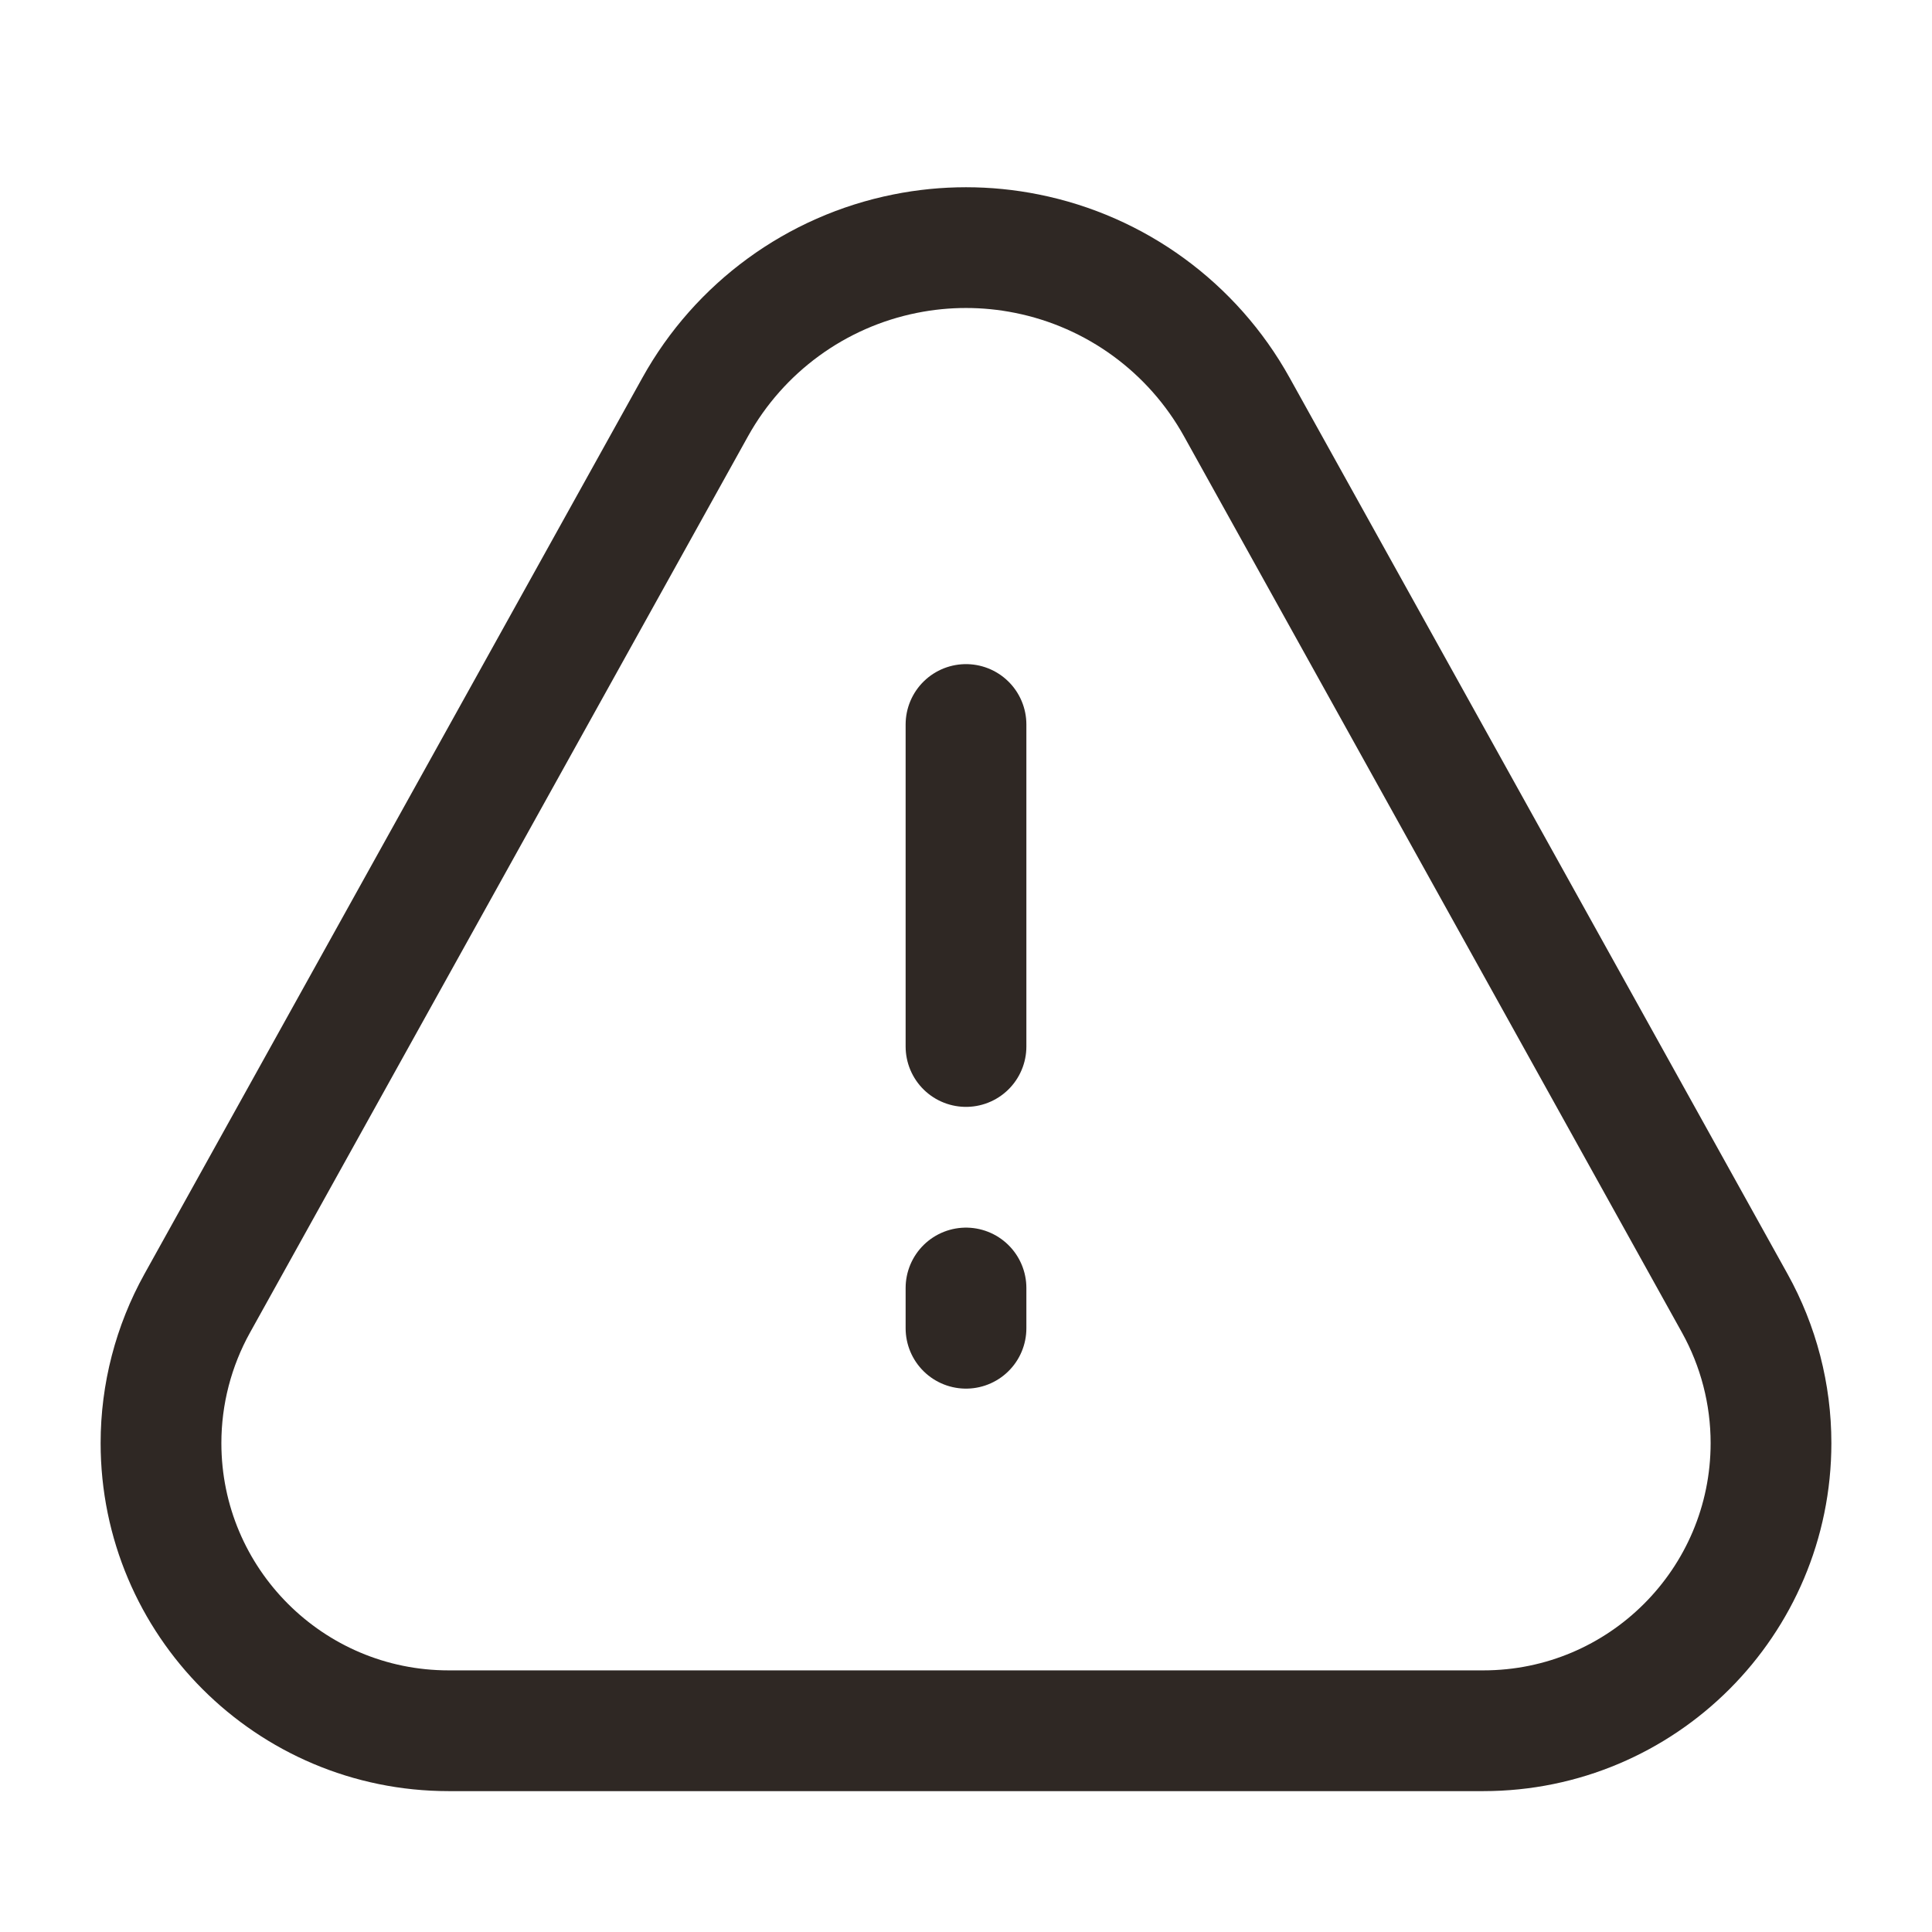
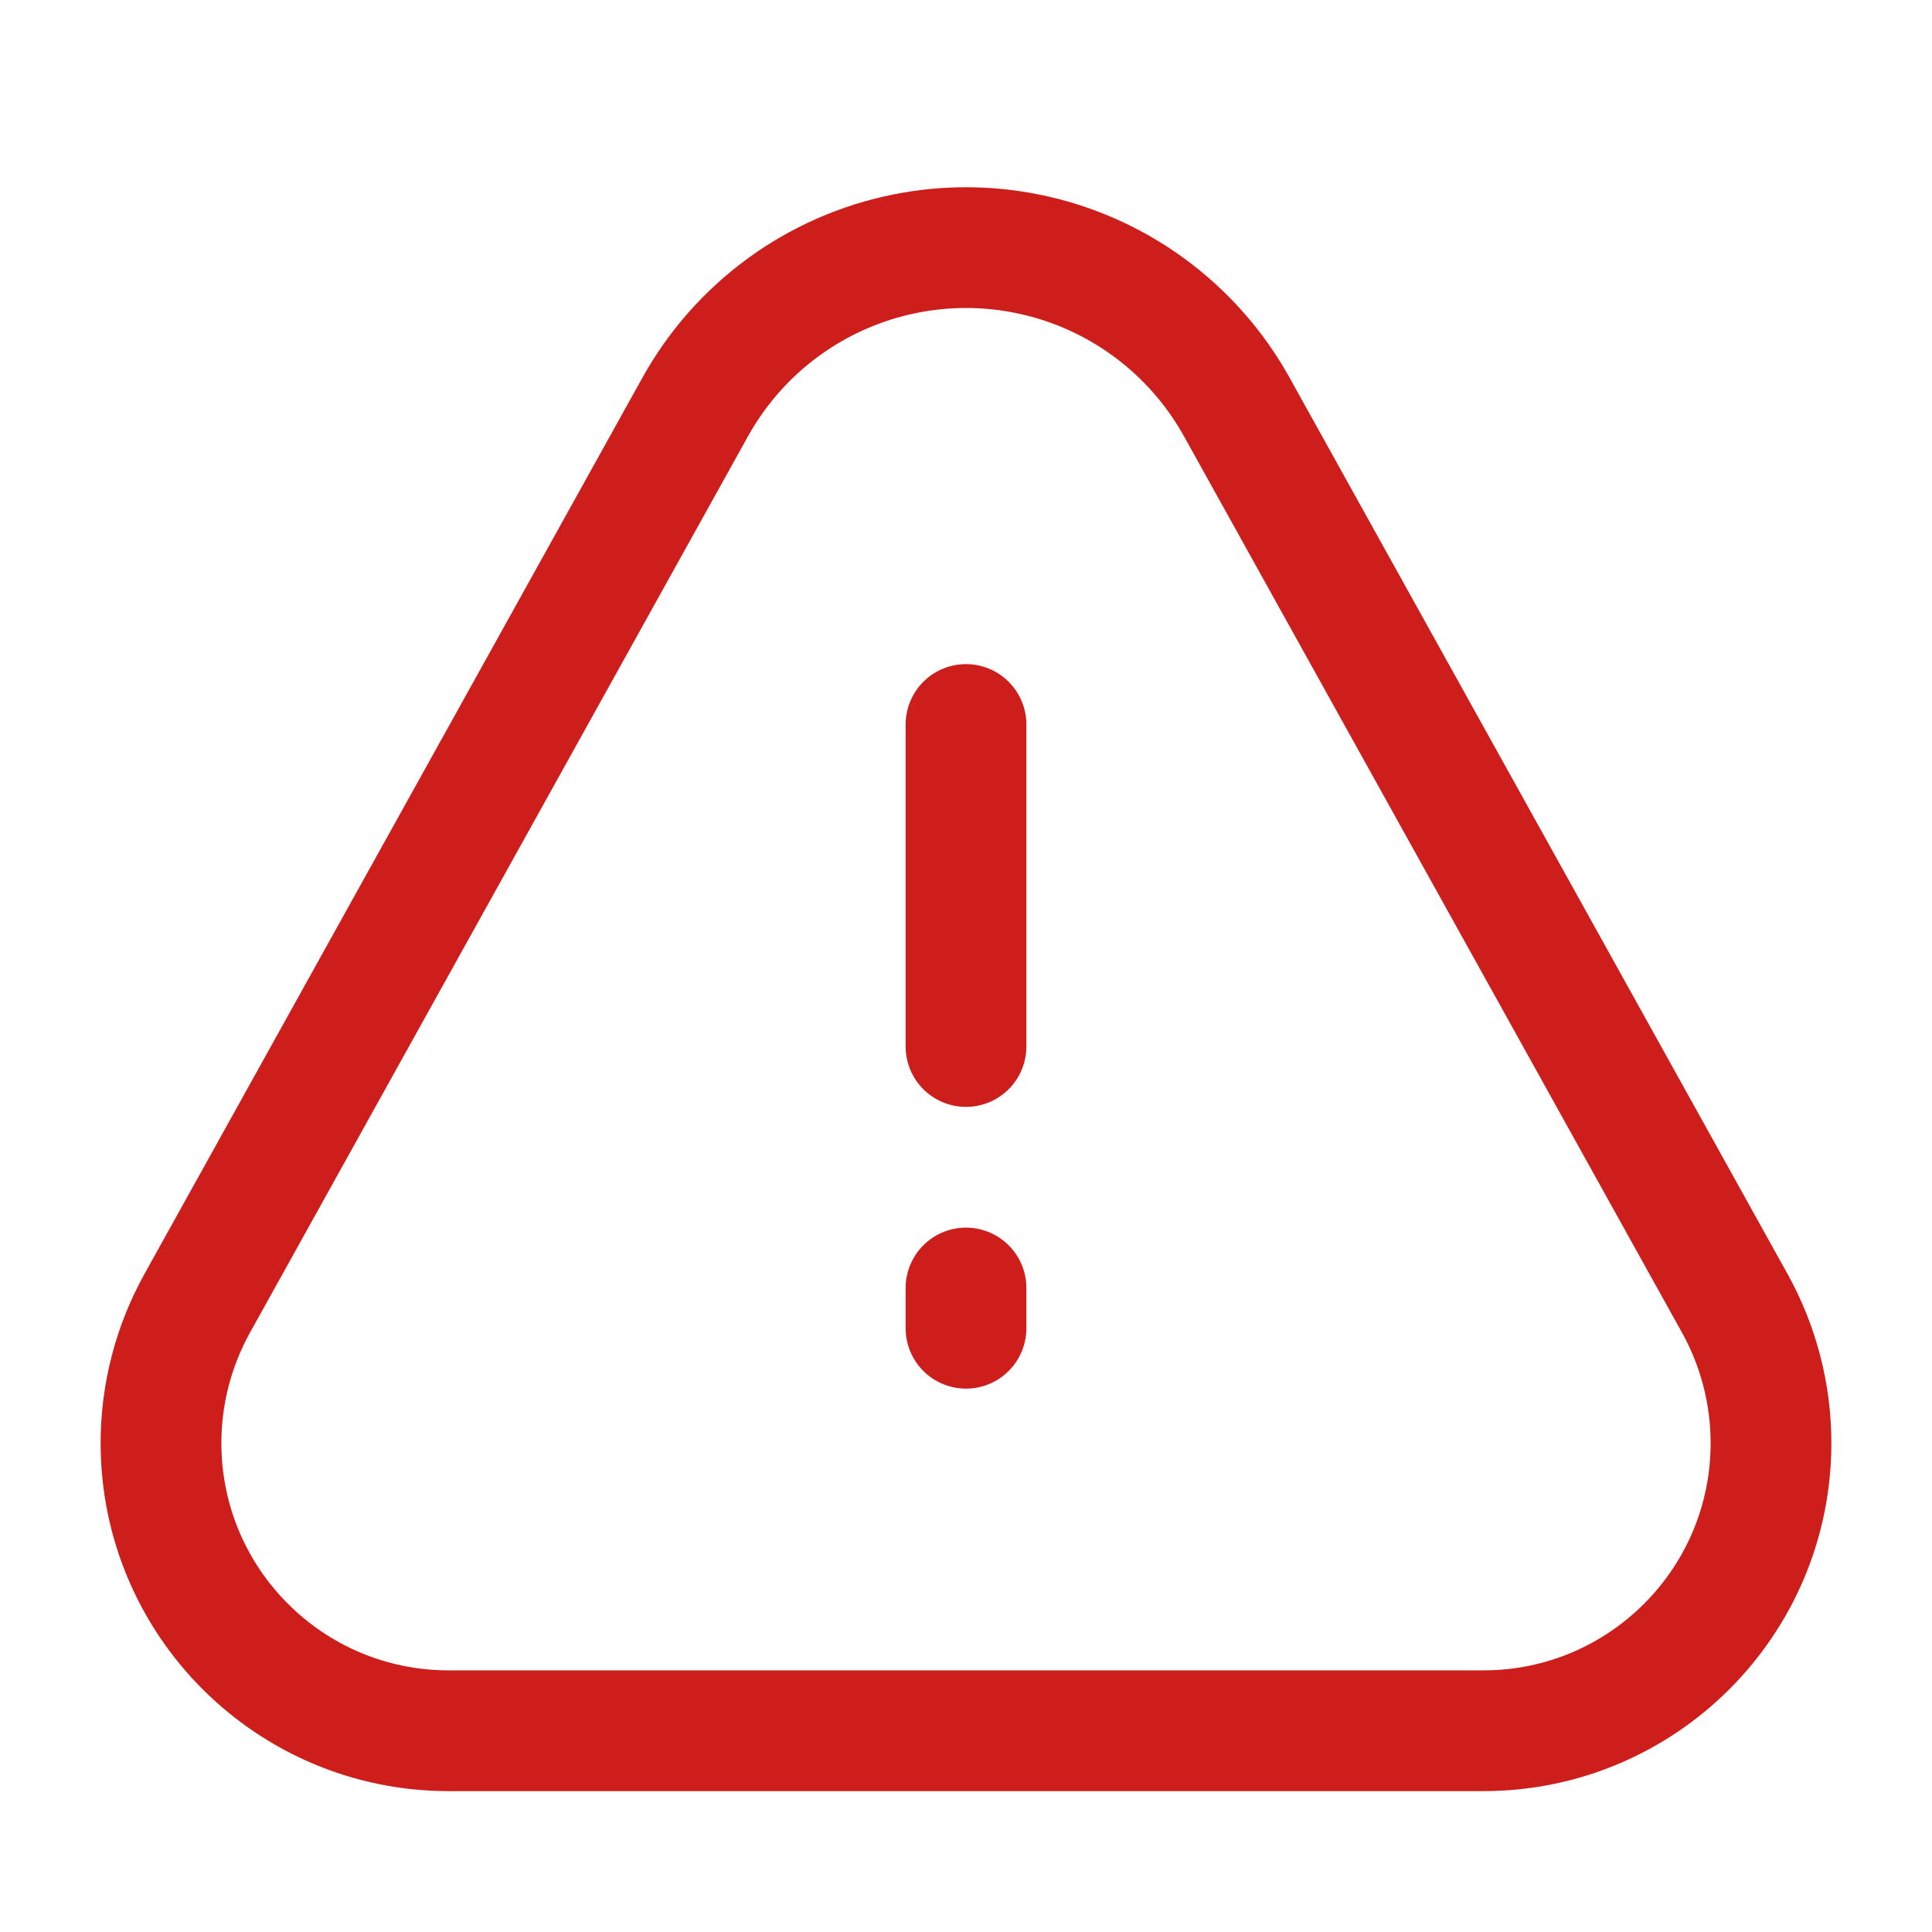
<svg xmlns="http://www.w3.org/2000/svg" width="24" height="24" viewBox="0 0 24 24" fill="none">
-   <path d="M2 17.926C2 17.319 2.155 16.721 2.45 16.19L8.636 5.056C9.184 4.069 10.138 3.372 11.245 3.151C11.743 3.051 12.257 3.051 12.755 3.151C13.862 3.372 14.816 4.069 15.364 5.056L21.55 16.19C21.845 16.721 22 17.319 22 17.926C22 19.9 20.4 21.5 18.426 21.5H5.574C3.6 21.5 2 19.9 2 17.926Z" stroke="#2F2824" stroke-width="1.5" />
-   <path d="M12 9L12 13" stroke="#2F2824" stroke-width="1.5" stroke-linecap="round" stroke-linejoin="round" />
-   <path d="M12 16L12 16.5" stroke="#2F2824" stroke-width="1.5" stroke-linecap="round" stroke-linejoin="round" />
+   <path d="M2 17.926C2 17.319 2.155 16.721 2.45 16.19L8.636 5.056C9.184 4.069 10.138 3.372 11.245 3.151C11.743 3.051 12.257 3.051 12.755 3.151C13.862 3.372 14.816 4.069 15.364 5.056L21.55 16.19C21.845 16.721 22 17.319 22 17.926C22 19.9 20.4 21.5 18.426 21.5H5.574C3.6 21.5 2 19.9 2 17.926Z" stroke="#CE1E1B" stroke-width="1.5" />
+   <path d="M12 9L12 13" stroke="#CE1E1B" stroke-width="1.5" stroke-linecap="round" stroke-linejoin="round" />
+   <path d="M12 16L12 16.5" stroke="#CE1E1B" stroke-width="1.5" stroke-linecap="round" stroke-linejoin="round" />
</svg>
